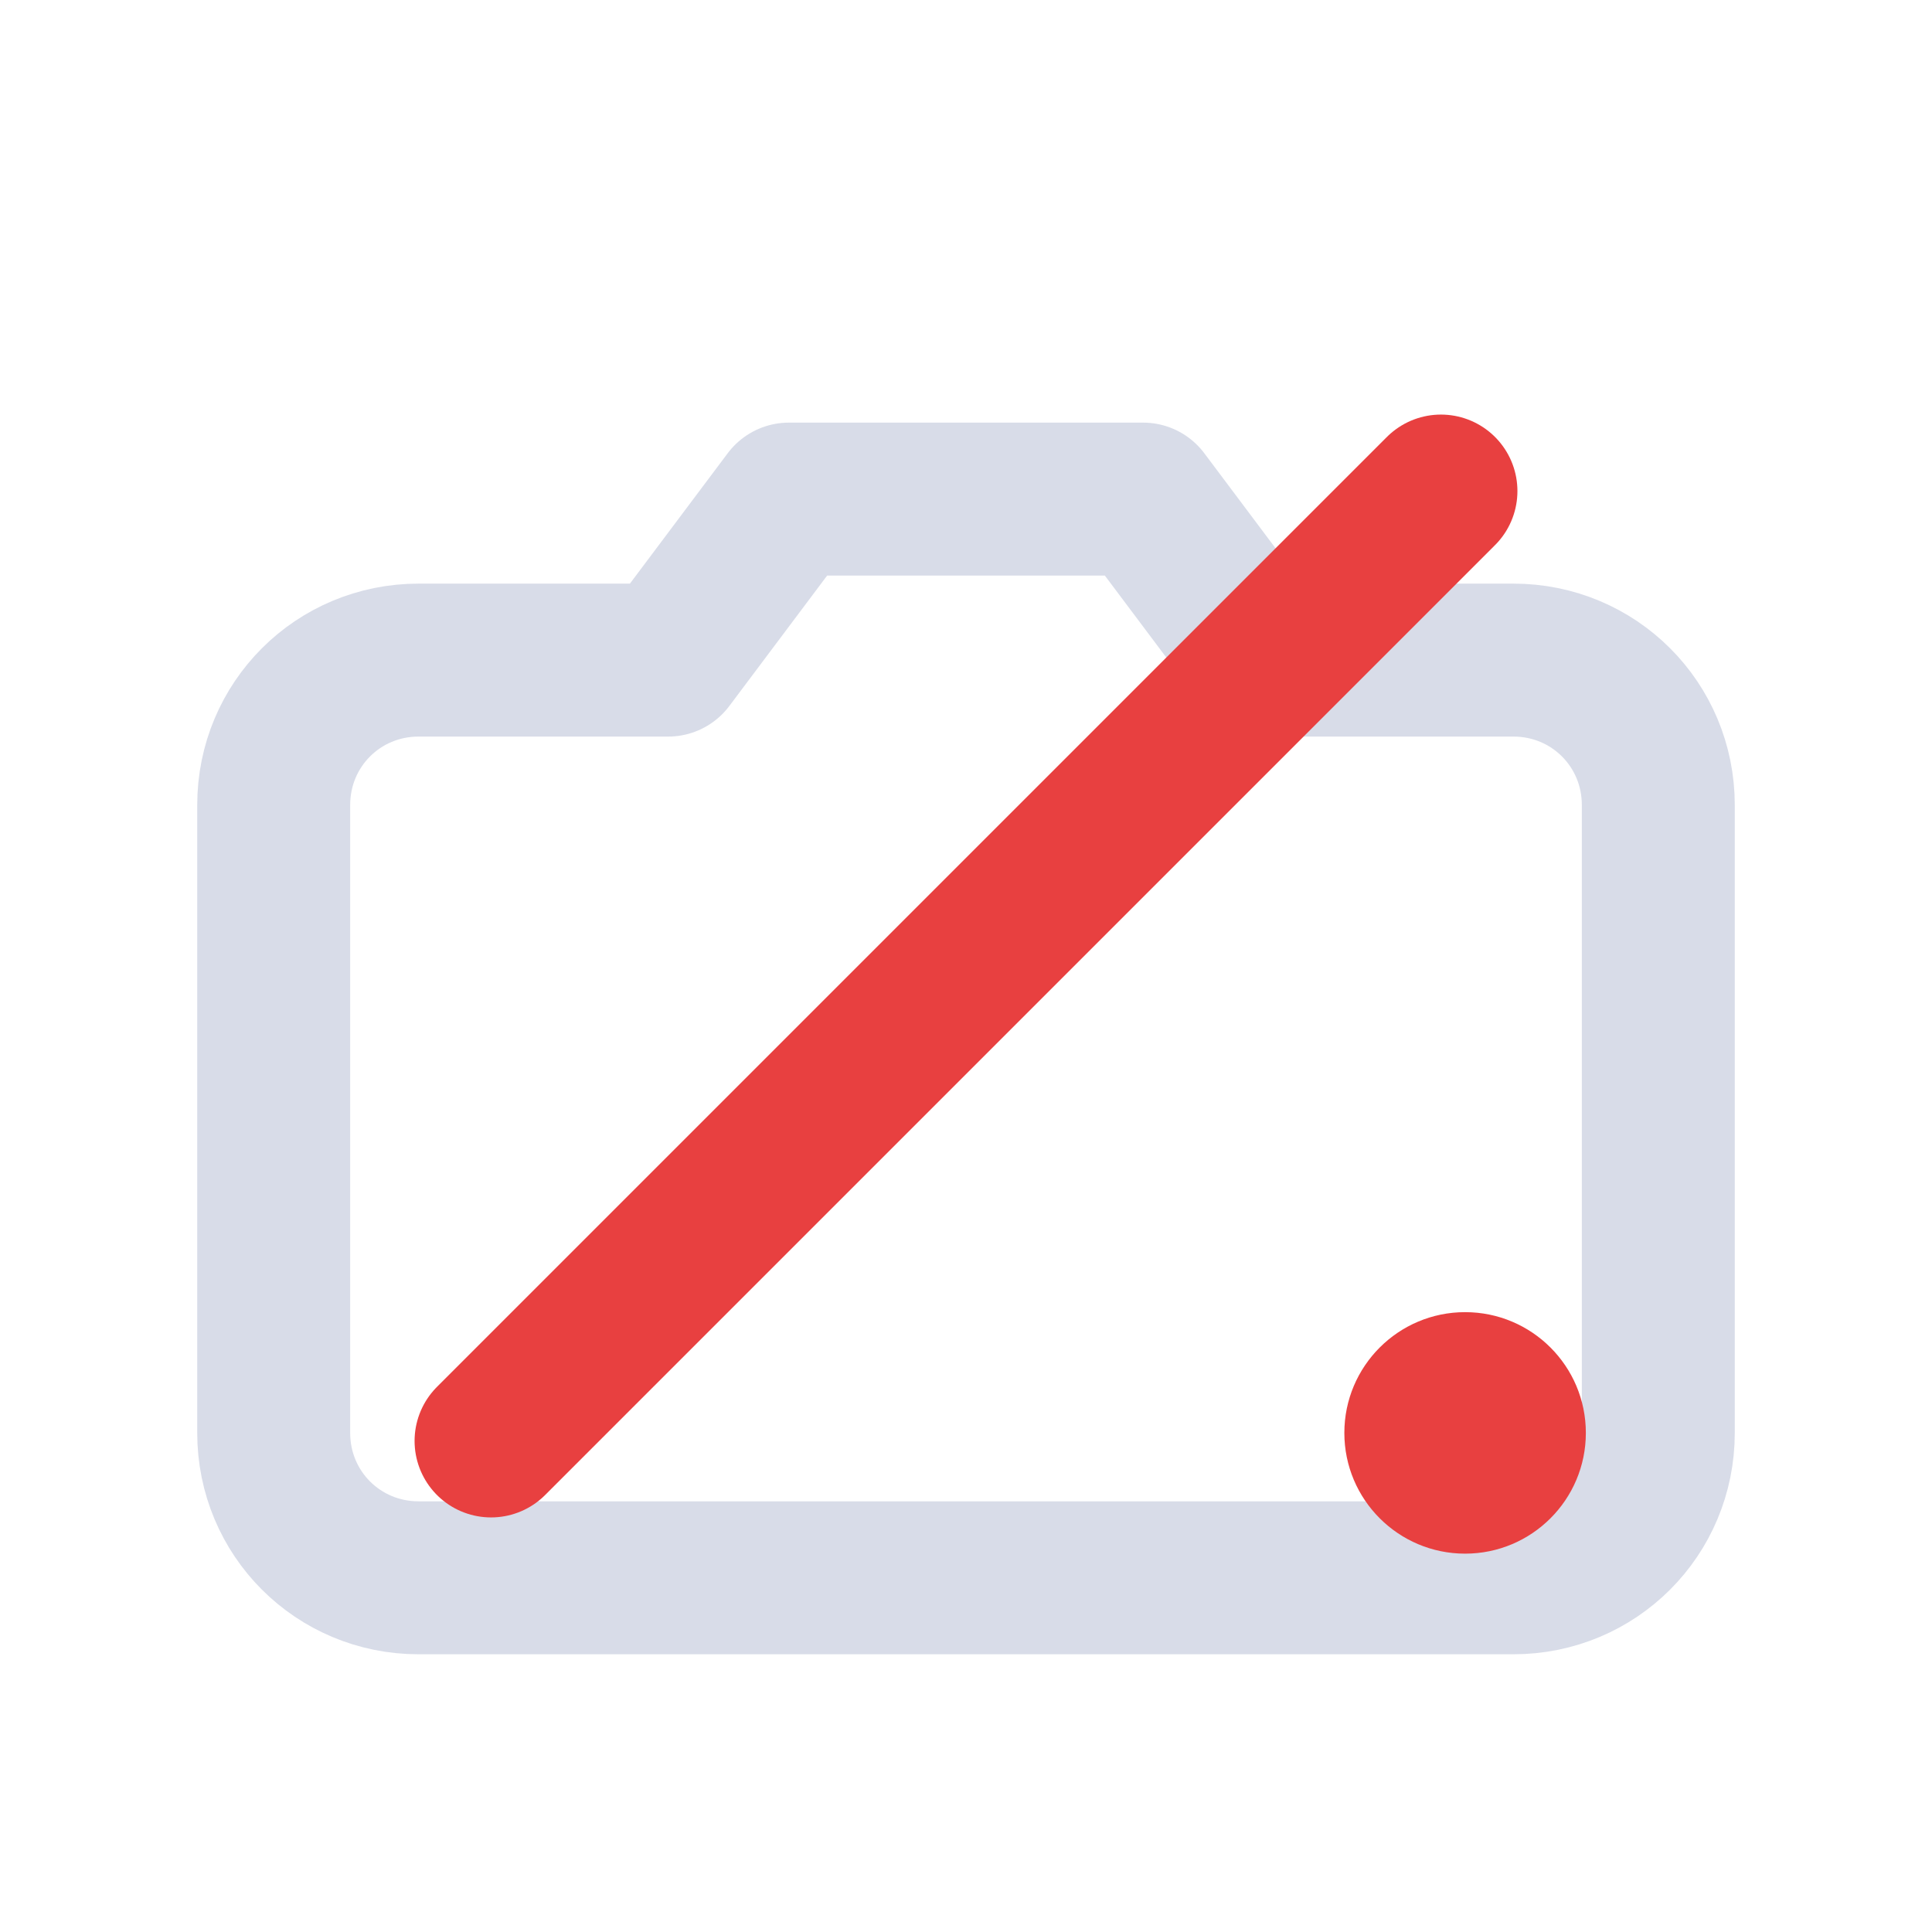
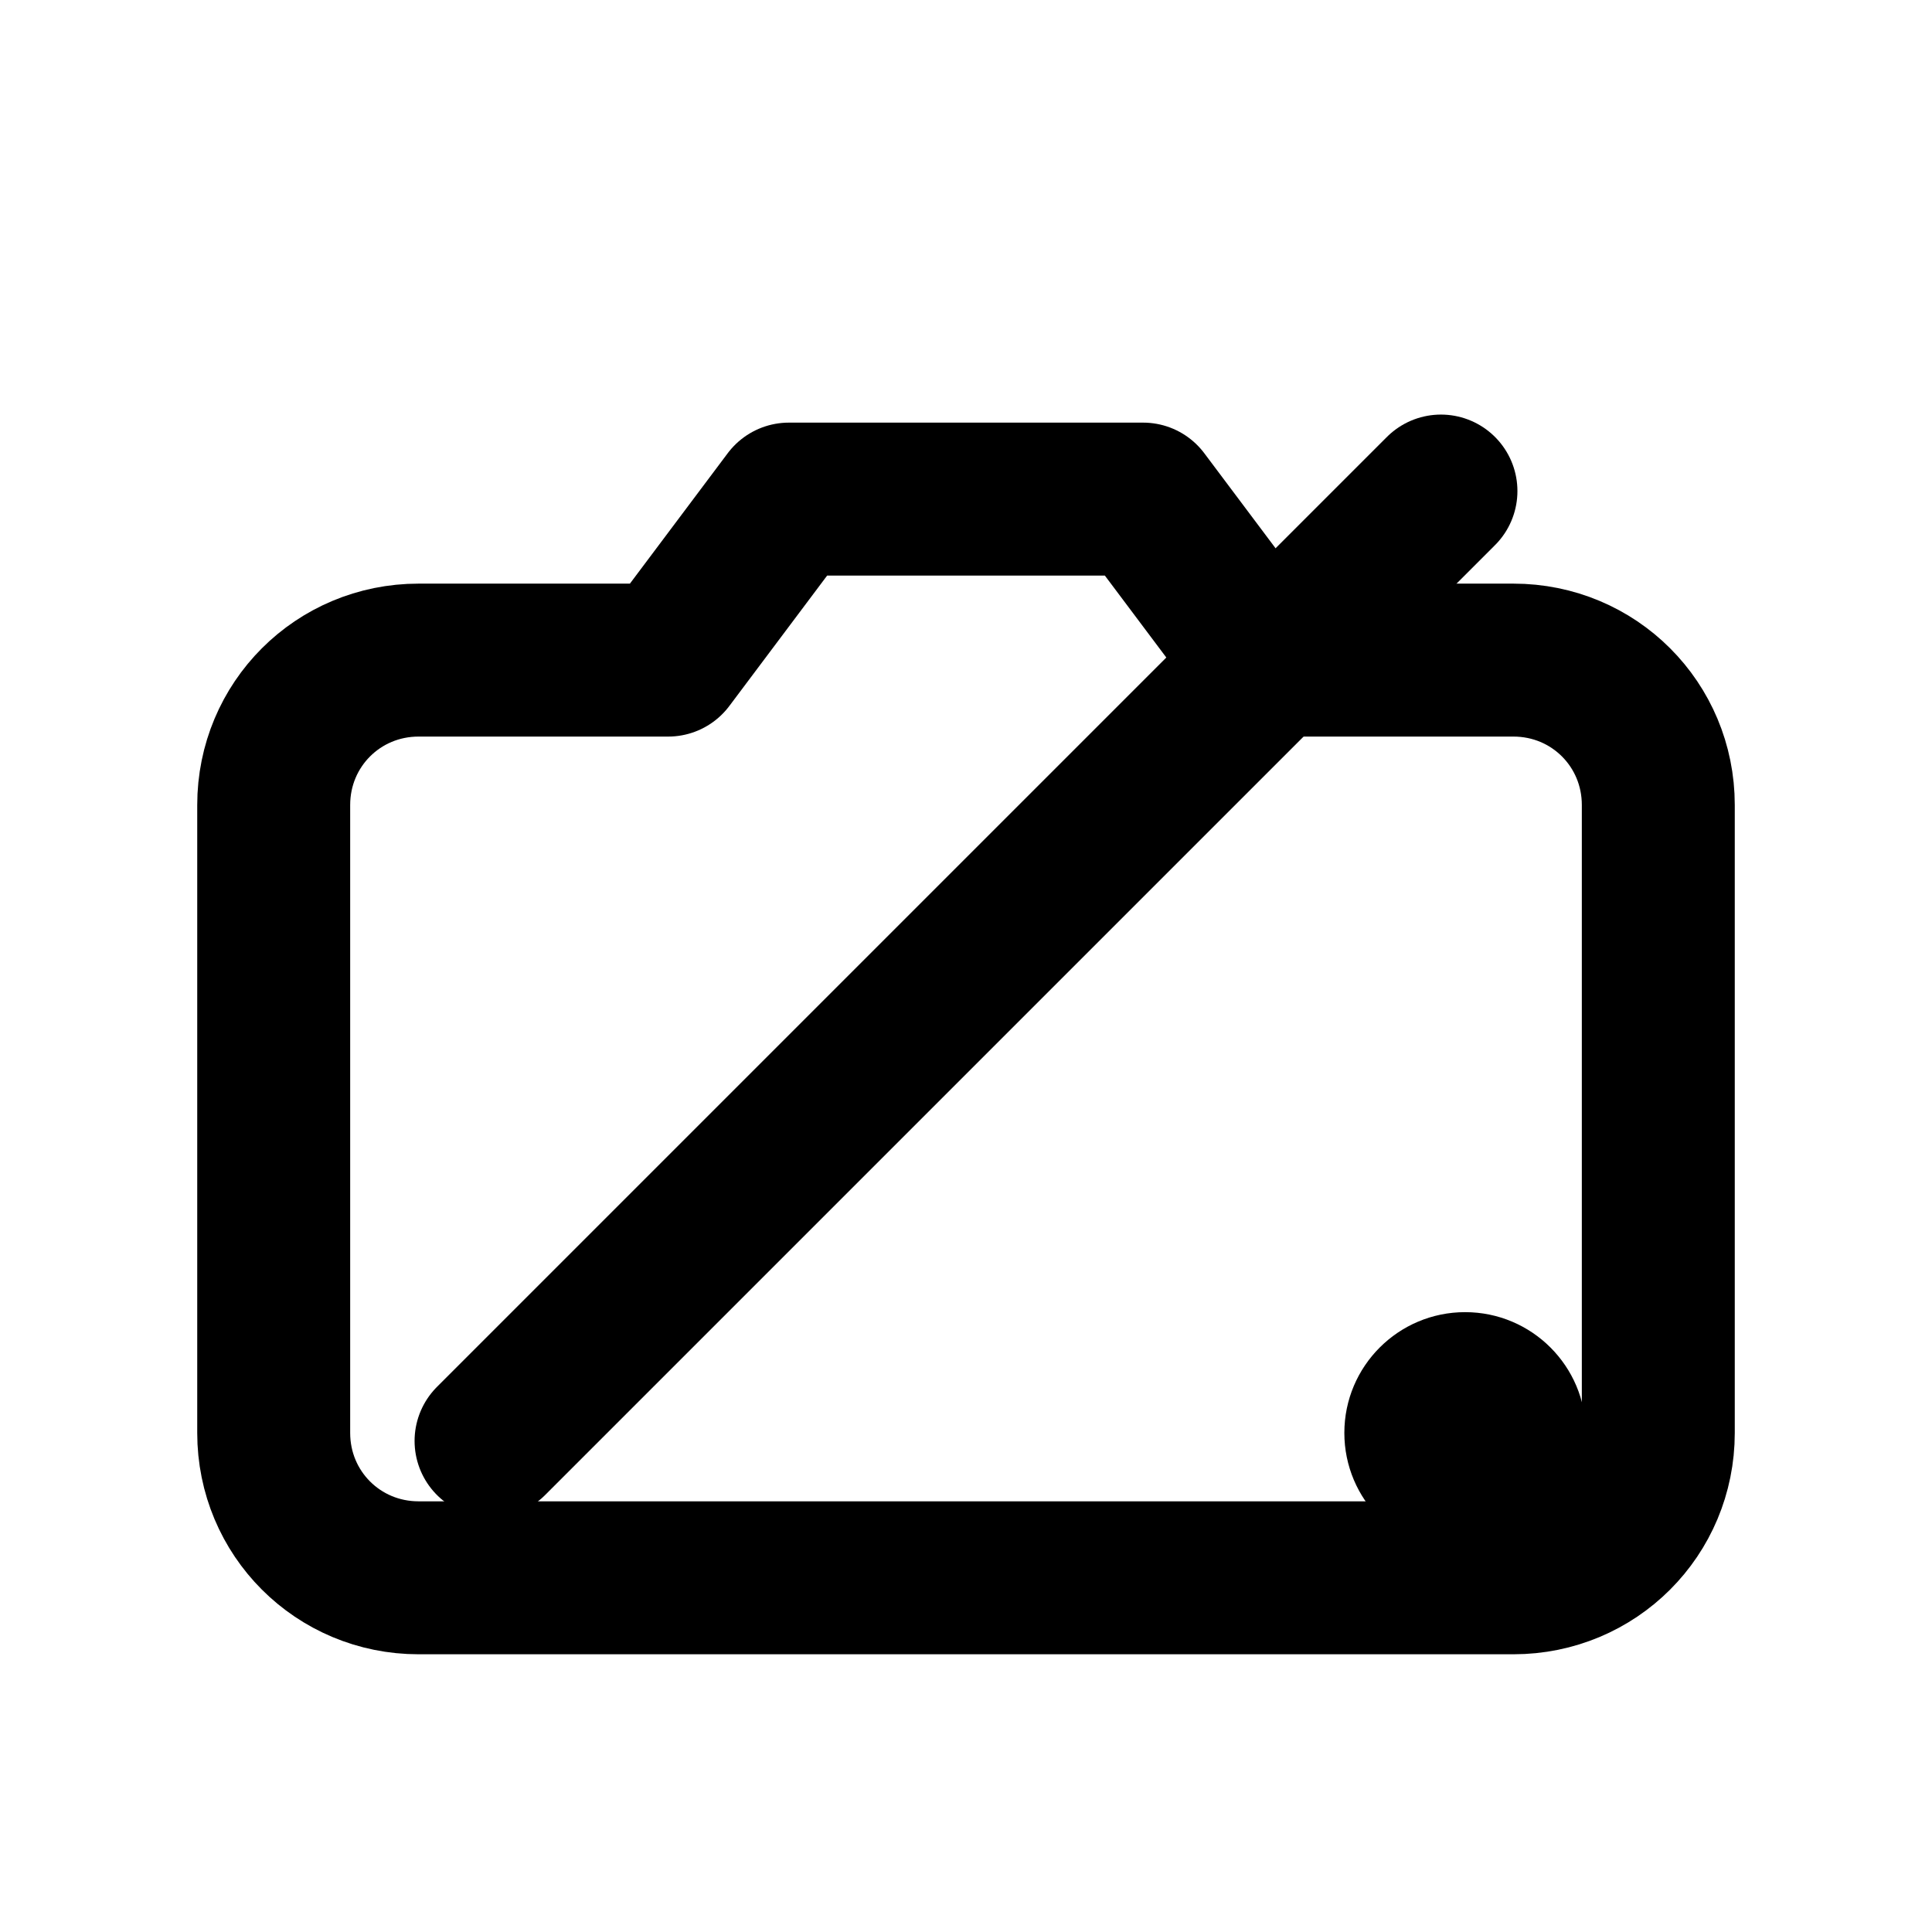
<svg xmlns="http://www.w3.org/2000/svg" viewBox="0 0 24 24" fill="none" aria-label="nosignal">
-   <path d="M5.2 8.2h3.1l1.5-2h4.4l1.5 2h3.1c1 0 1.8.8 1.8 1.8v7.8c0 1-.8 1.8-1.8 1.8H5.2c-1 0-1.8-.8-1.8-1.8V10c0-1 .8-1.8 1.8-1.8Z" stroke="#d8dce8" stroke-width="1.9" stroke-linecap="round" stroke-linejoin="round" />
-   <path d="M6.1 17.9 17.9 6.1" stroke="#e84040" stroke-width="1.9" stroke-linecap="round" stroke-linejoin="round" />
-   <circle cx="18.2" cy="17.8" r="1.5" fill="#e84040" />
+   <path d="M5.2 8.2h3.1l1.5-2h4.4l1.5 2h3.1c1 0 1.8.8 1.8 1.8v7.8c0 1-.8 1.8-1.8 1.8H5.2c-1 0-1.8-.8-1.8-1.8V10c0-1 .8-1.8 1.8-1.8Z" stroke="currentColor" stroke-width="1.9" stroke-linecap="round" stroke-linejoin="round" />
+   <path d="M6.1 17.9 17.9 6.1" stroke="currentColor" stroke-width="1.9" stroke-linecap="round" stroke-linejoin="round" />
+   <circle cx="18.2" cy="17.8" r="1.5" fill="currentColor" />
</svg>
